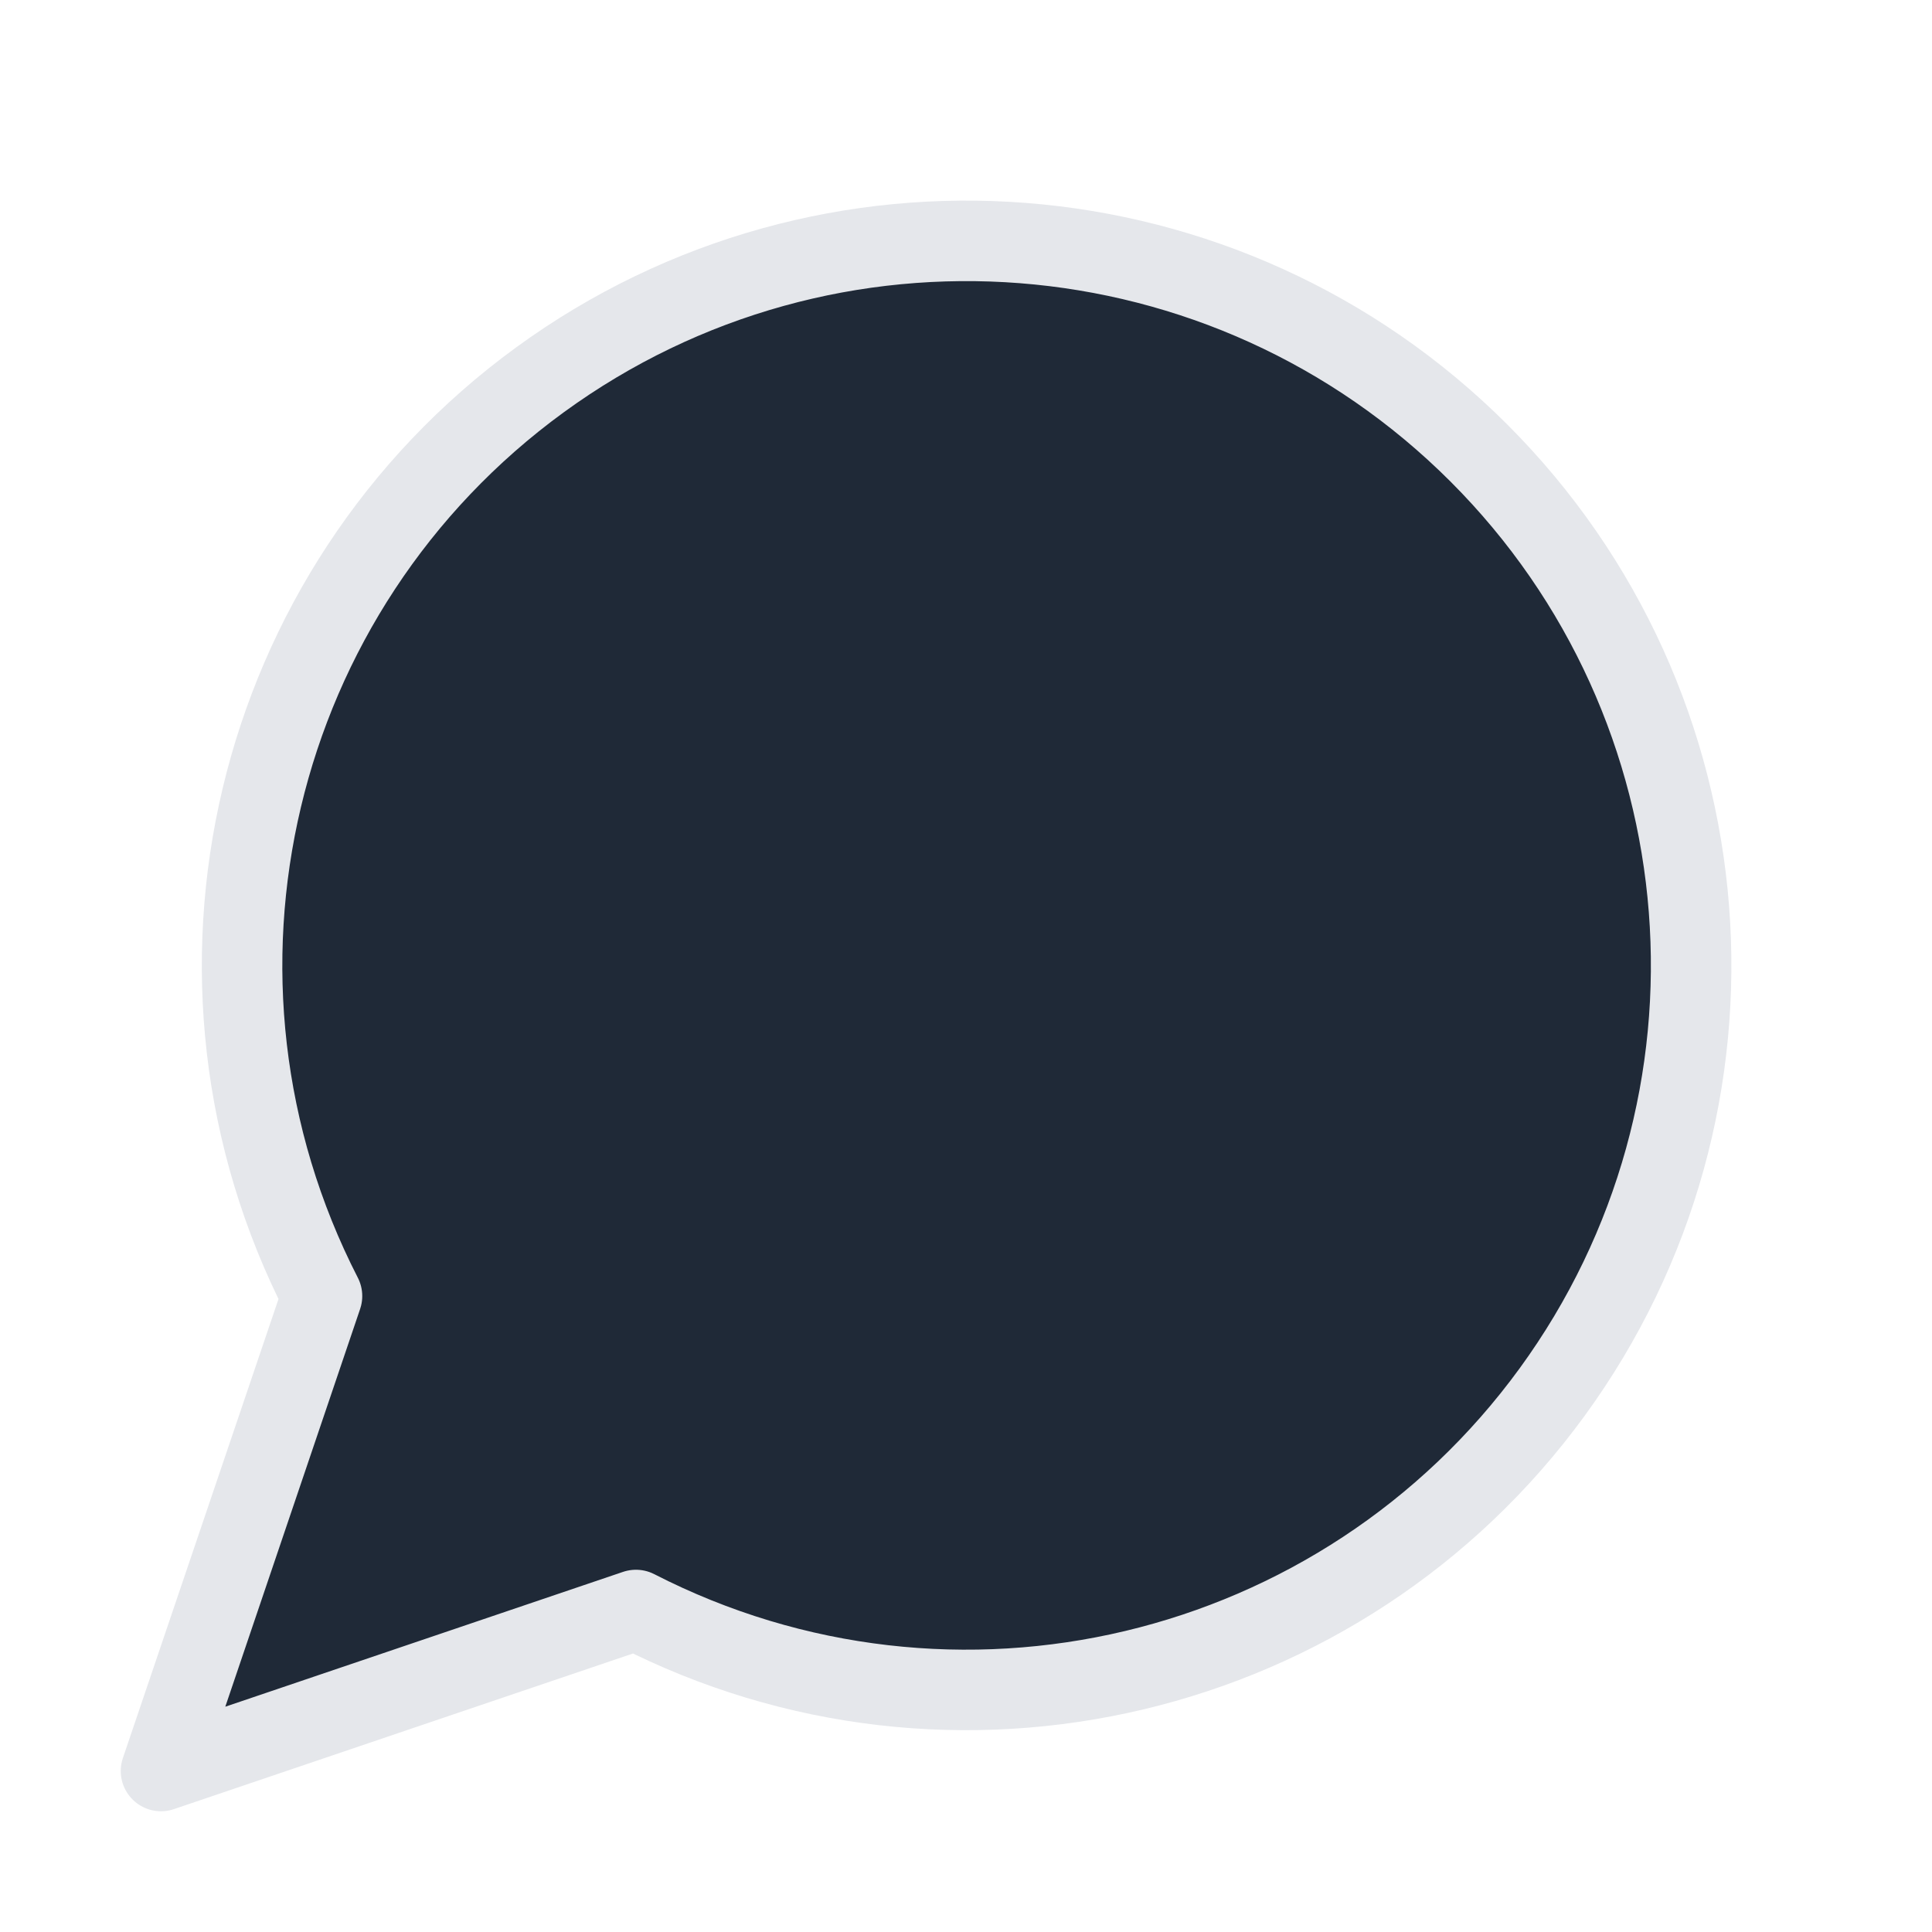
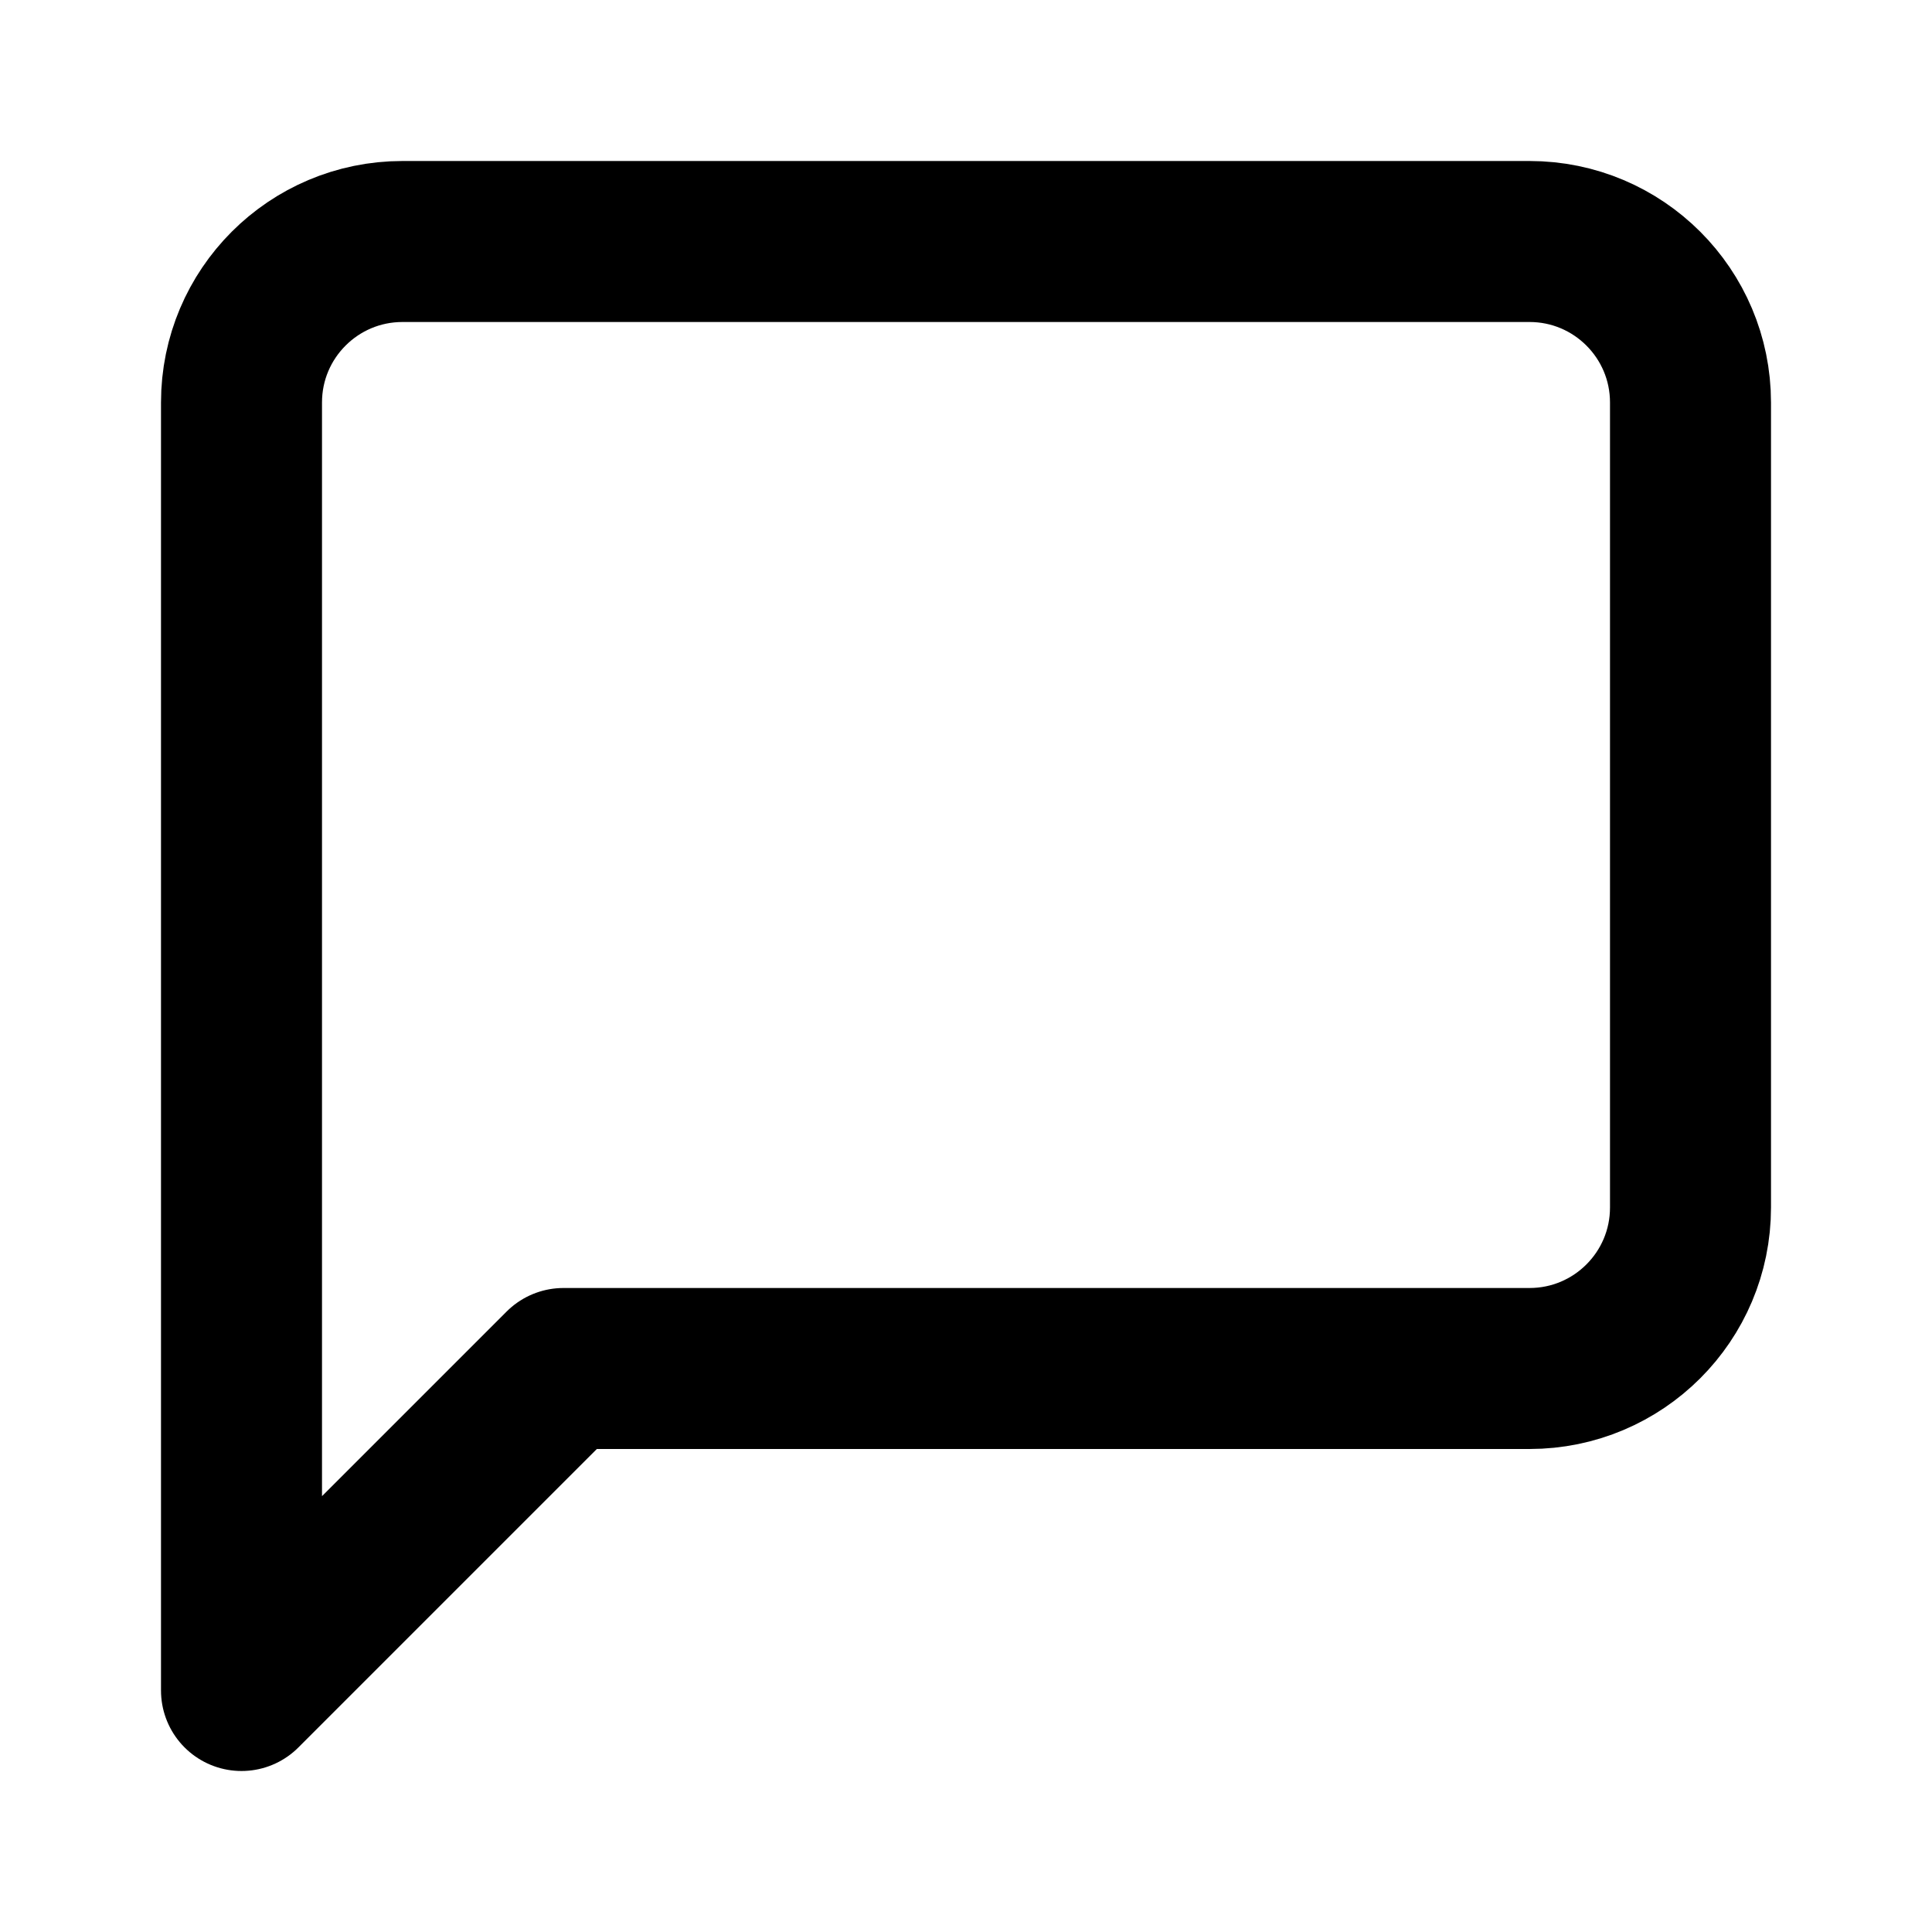
- <svg xmlns="http://www.w3.org/2000/svg" width="192" height="192" viewBox="0 0 24 24" fill="#1f2937" stroke="#e5e7eb" stroke-width="1" stroke-linecap="round" stroke-linejoin="round" class="lucide lucide-message-circle">
-   <path d="M7.9 20A9 9 0 1 0 4 16.1L2 22Z" />
+ <svg xmlns="http://www.w3.org/2000/svg" width="192" height="192" viewBox="0 0 24 24" fill="none" stroke="currentColor" stroke-width="2" stroke-linecap="round" stroke-linejoin="round" class="lucide lucide-message-square">
+   <path d="M21 15a2 2 0 0 1-2 2H7l-4 4V5a2 2 0 0 1 2-2h14a2 2 0 0 1 2 2z" />
</svg>
